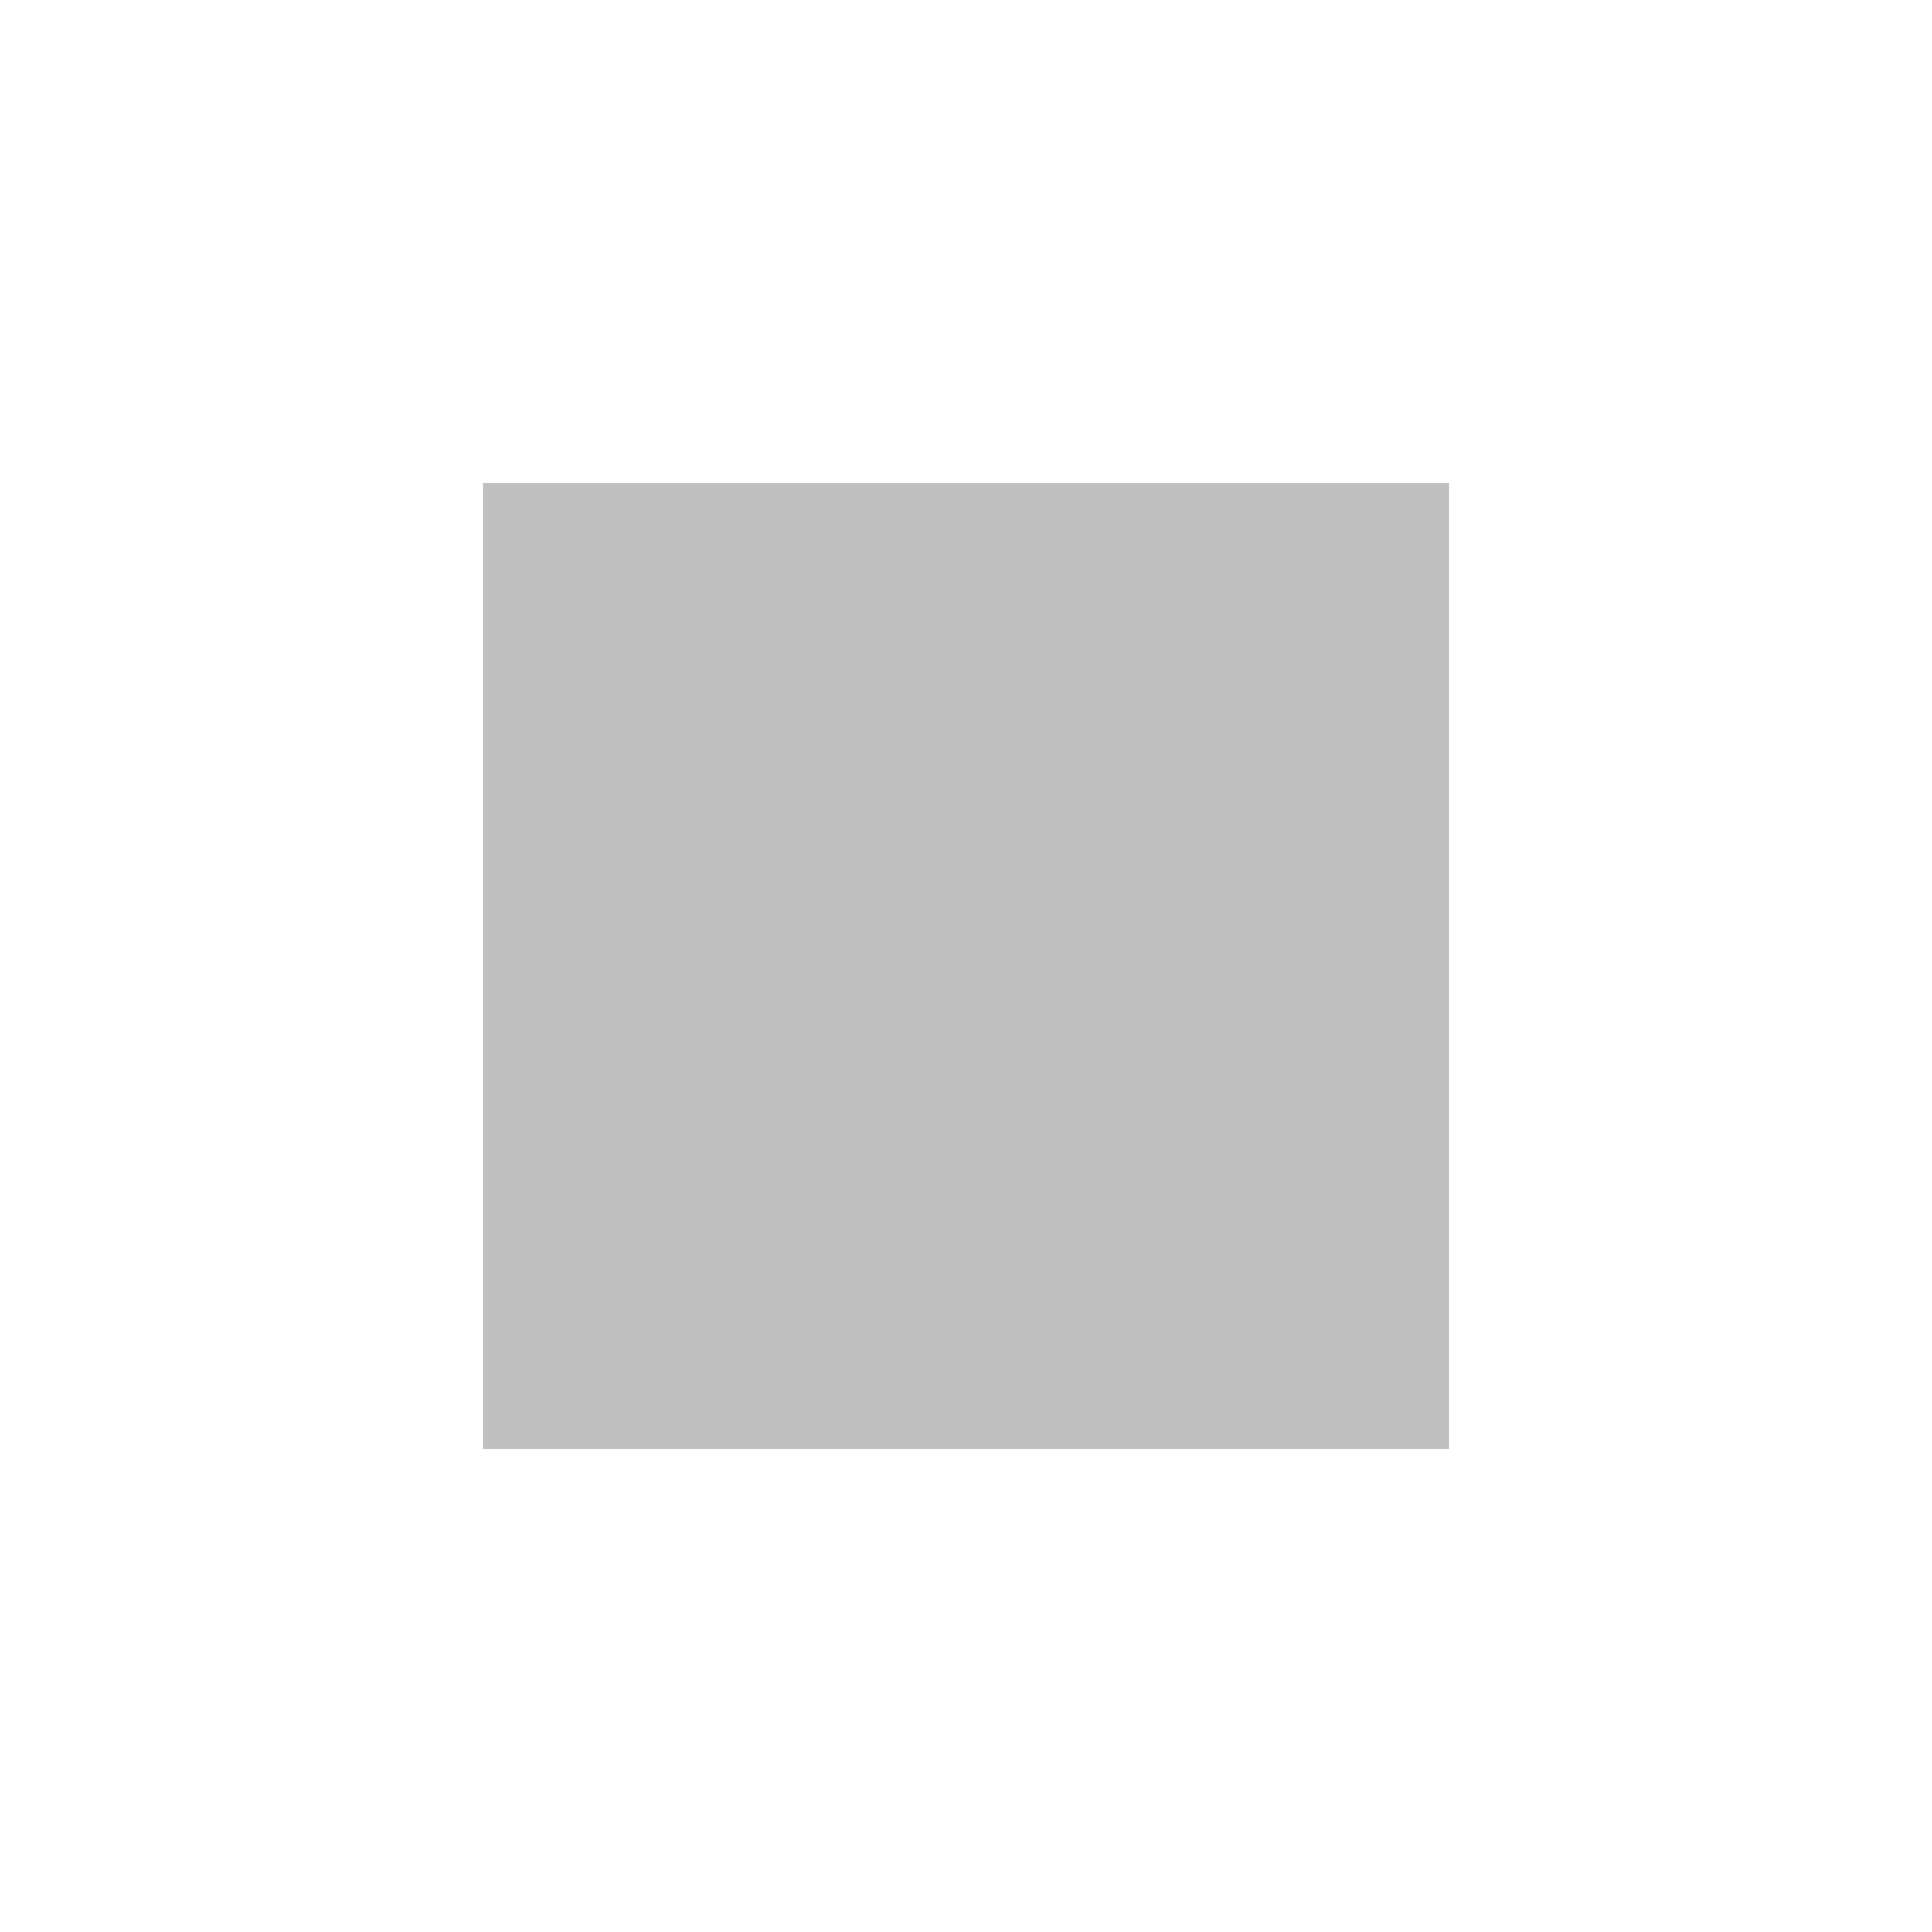
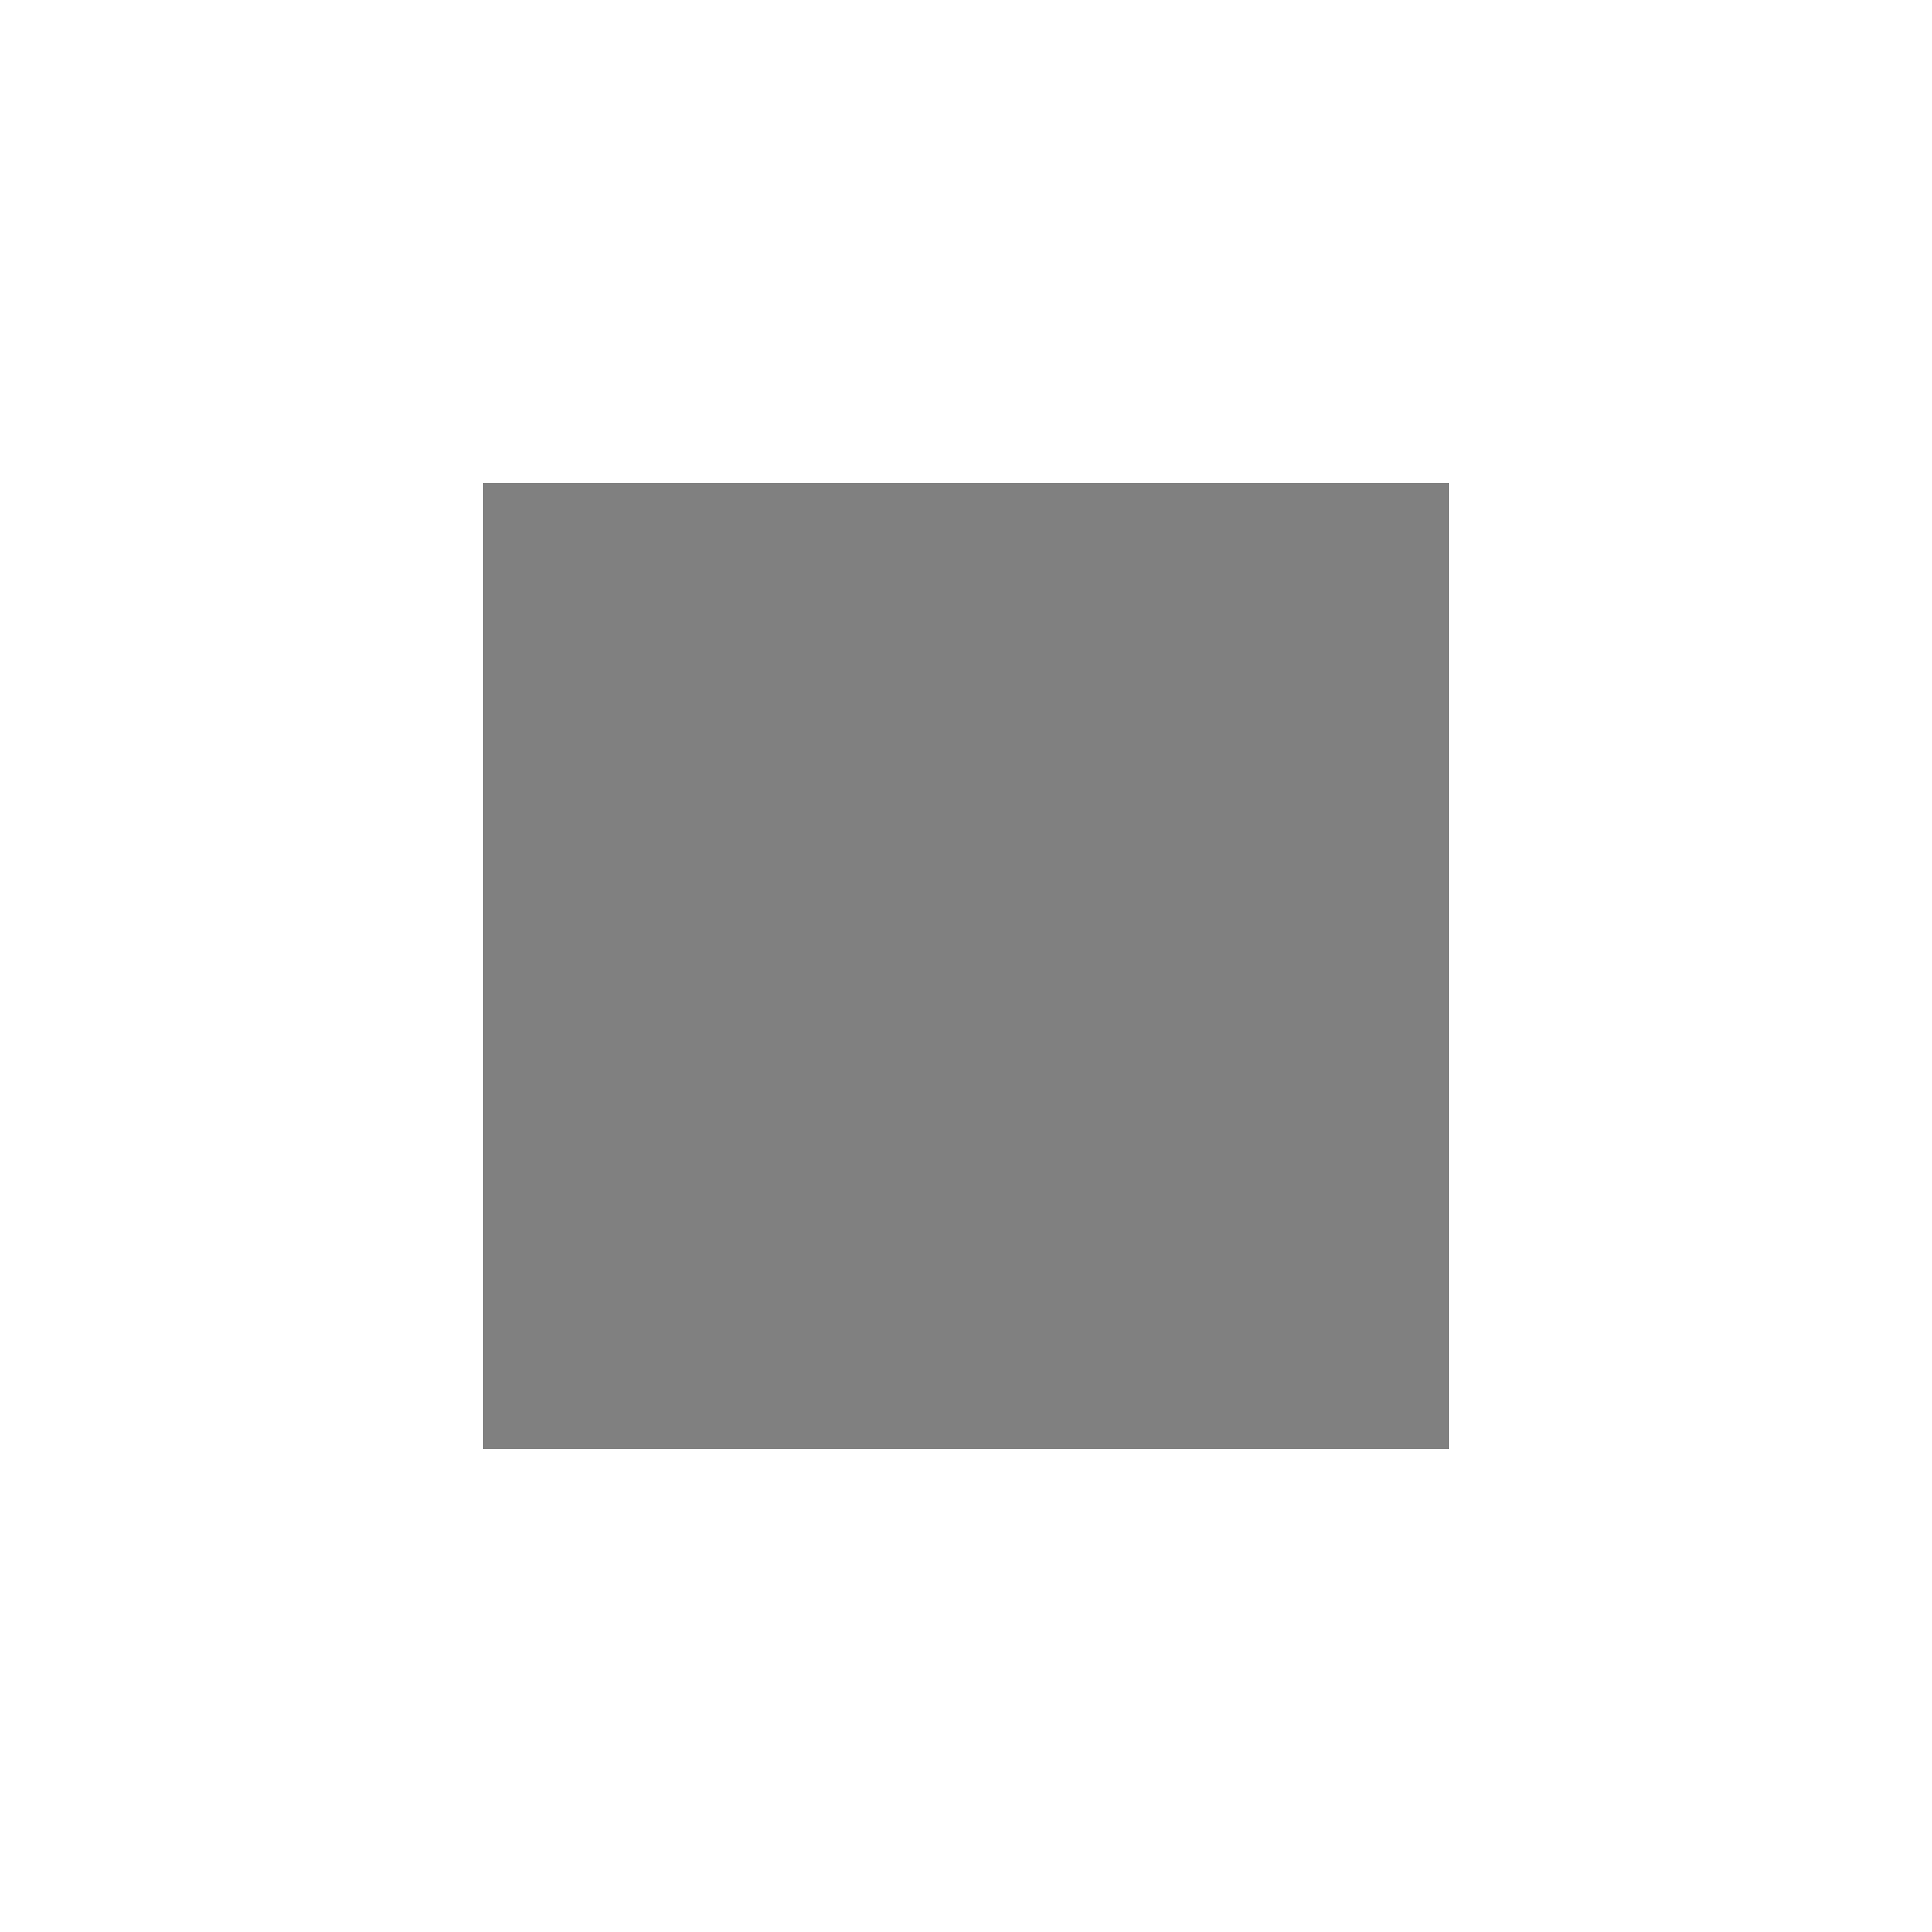
<svg xmlns="http://www.w3.org/2000/svg" width="32" height="32" id="svg2" version="1.1">
  <defs id="defs4" />
  <g id="layer1" transform="translate(0,-1020.362)">
-     <rect style="fill:#c0c0c0;fill-opacity:1;stroke:none" id="rect3840" width="16" height="16" x="8" y="1028.362" />
+     <rect style="fill:#808080;fill-opacity:1;stroke:none" id="rect3840" width="16" height="16" x="8" y="1028.362" />
  </g>
</svg>
